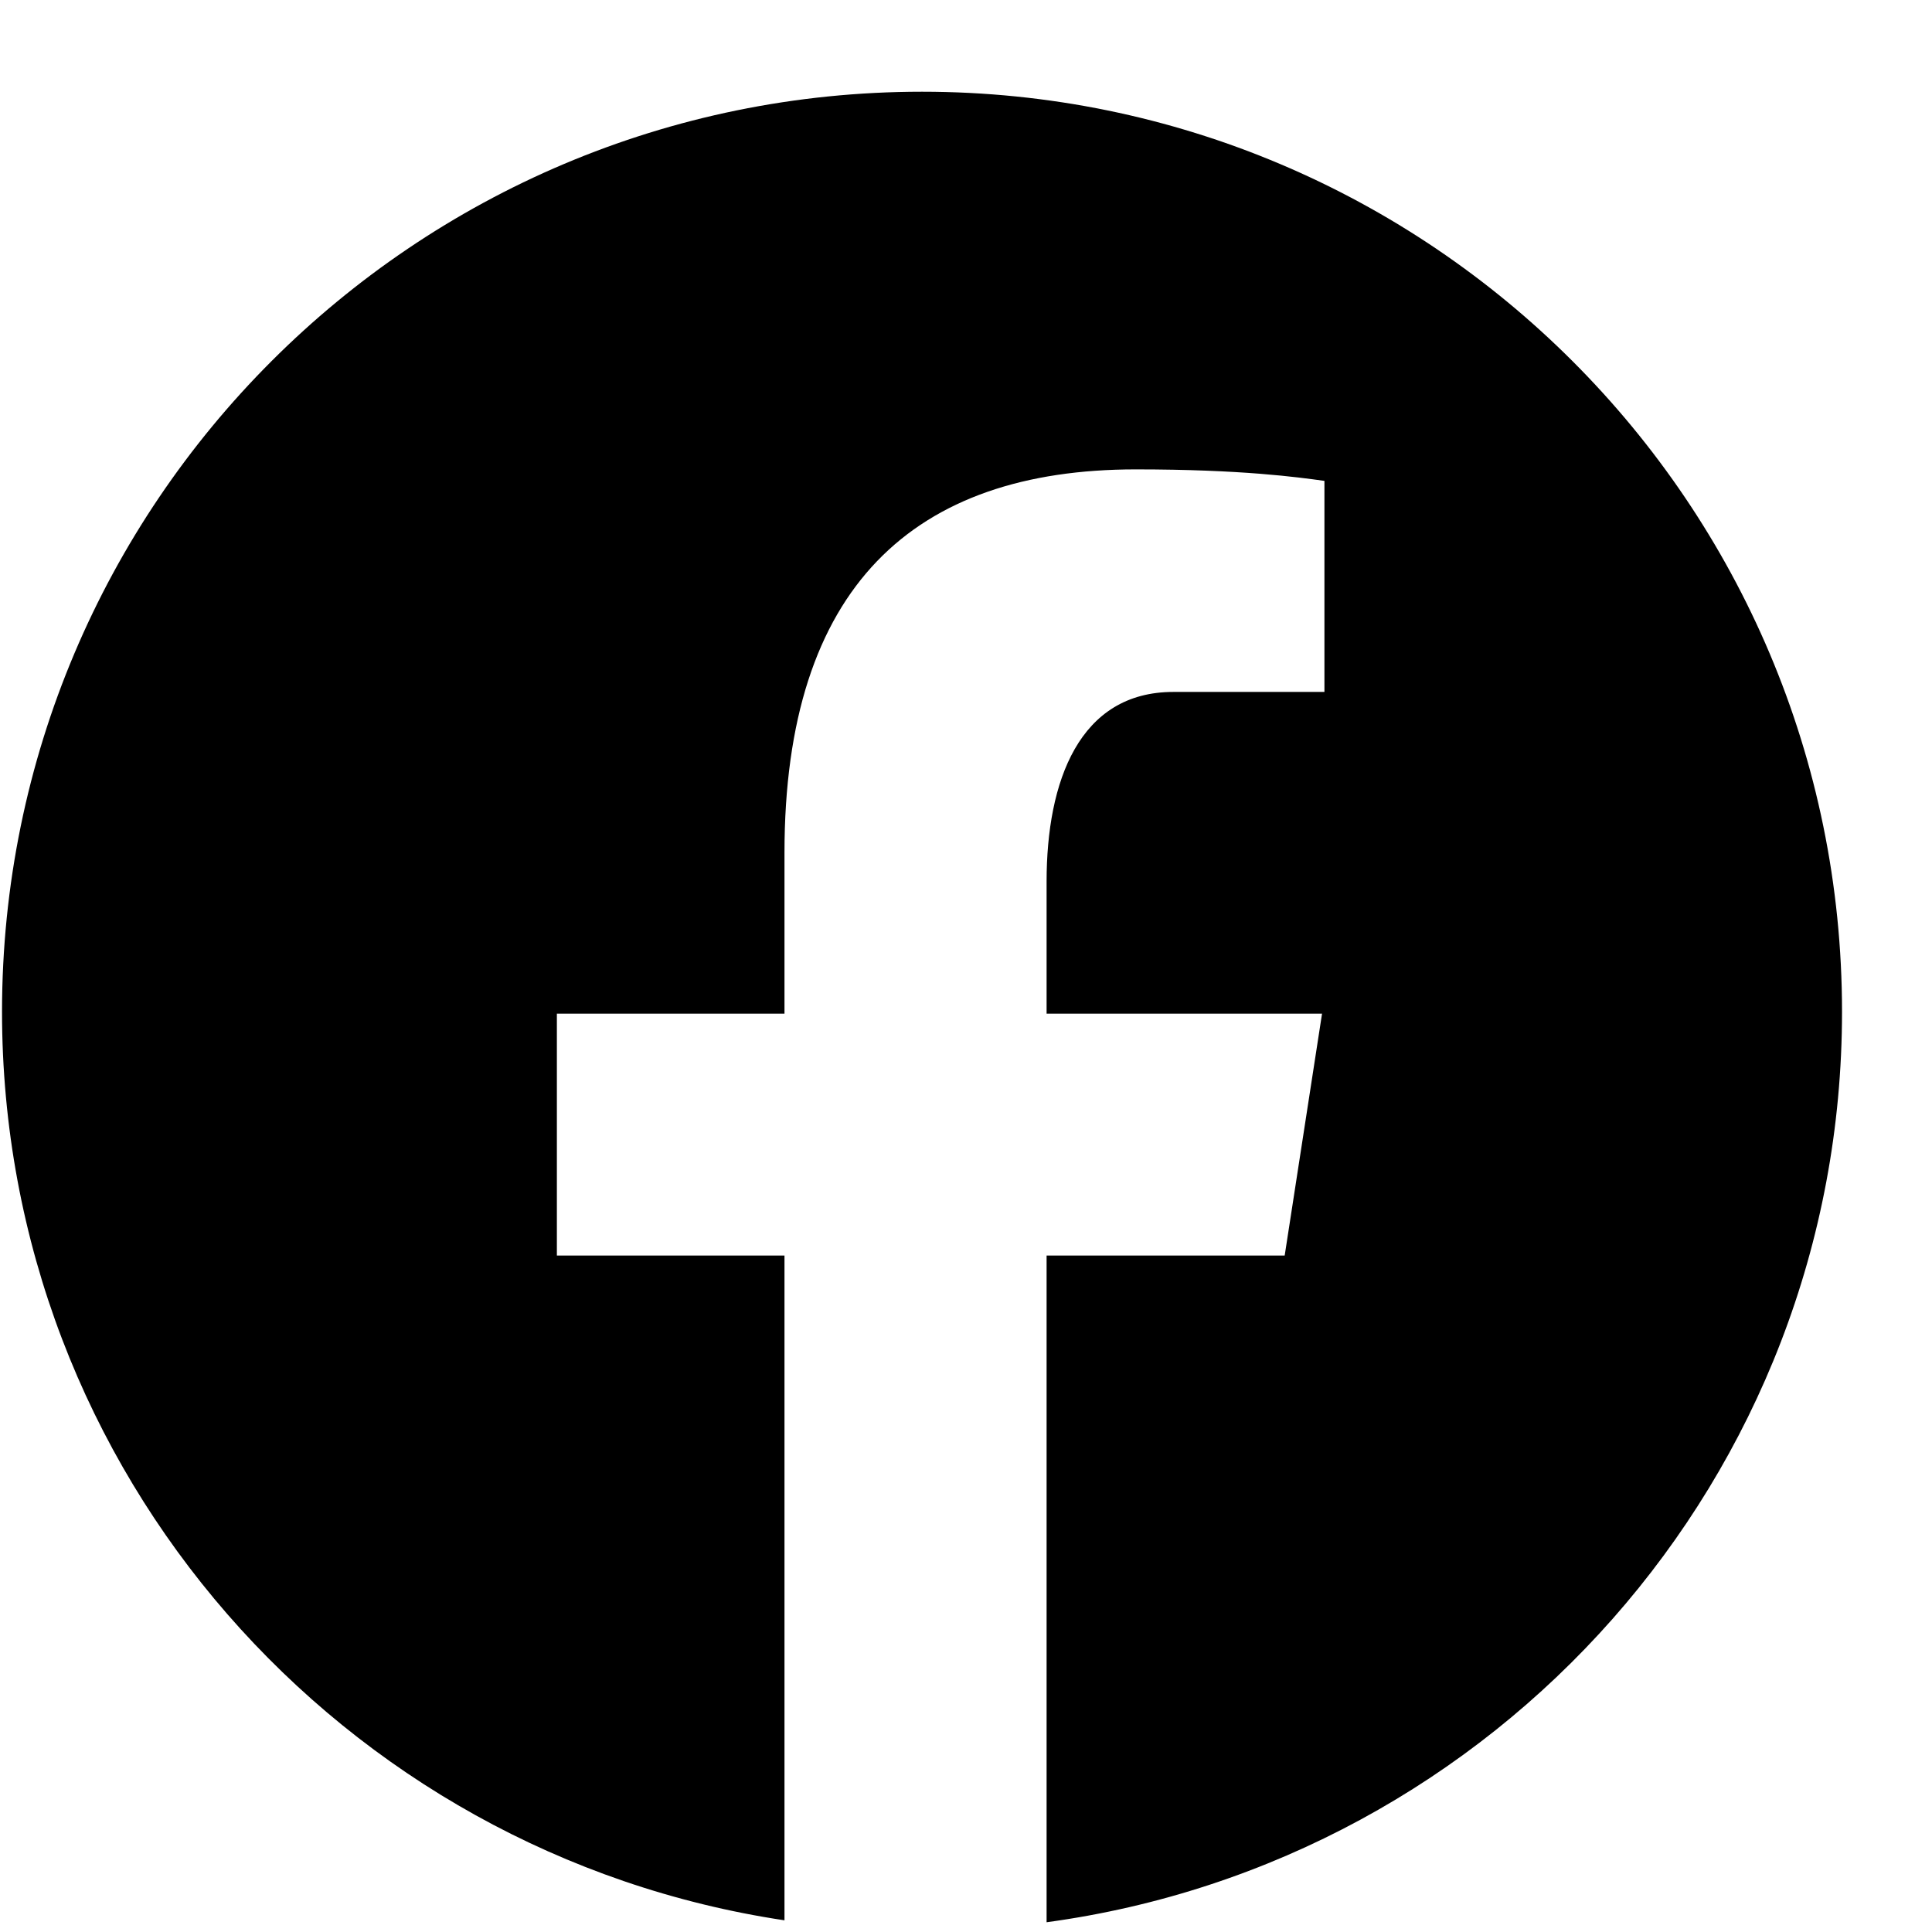
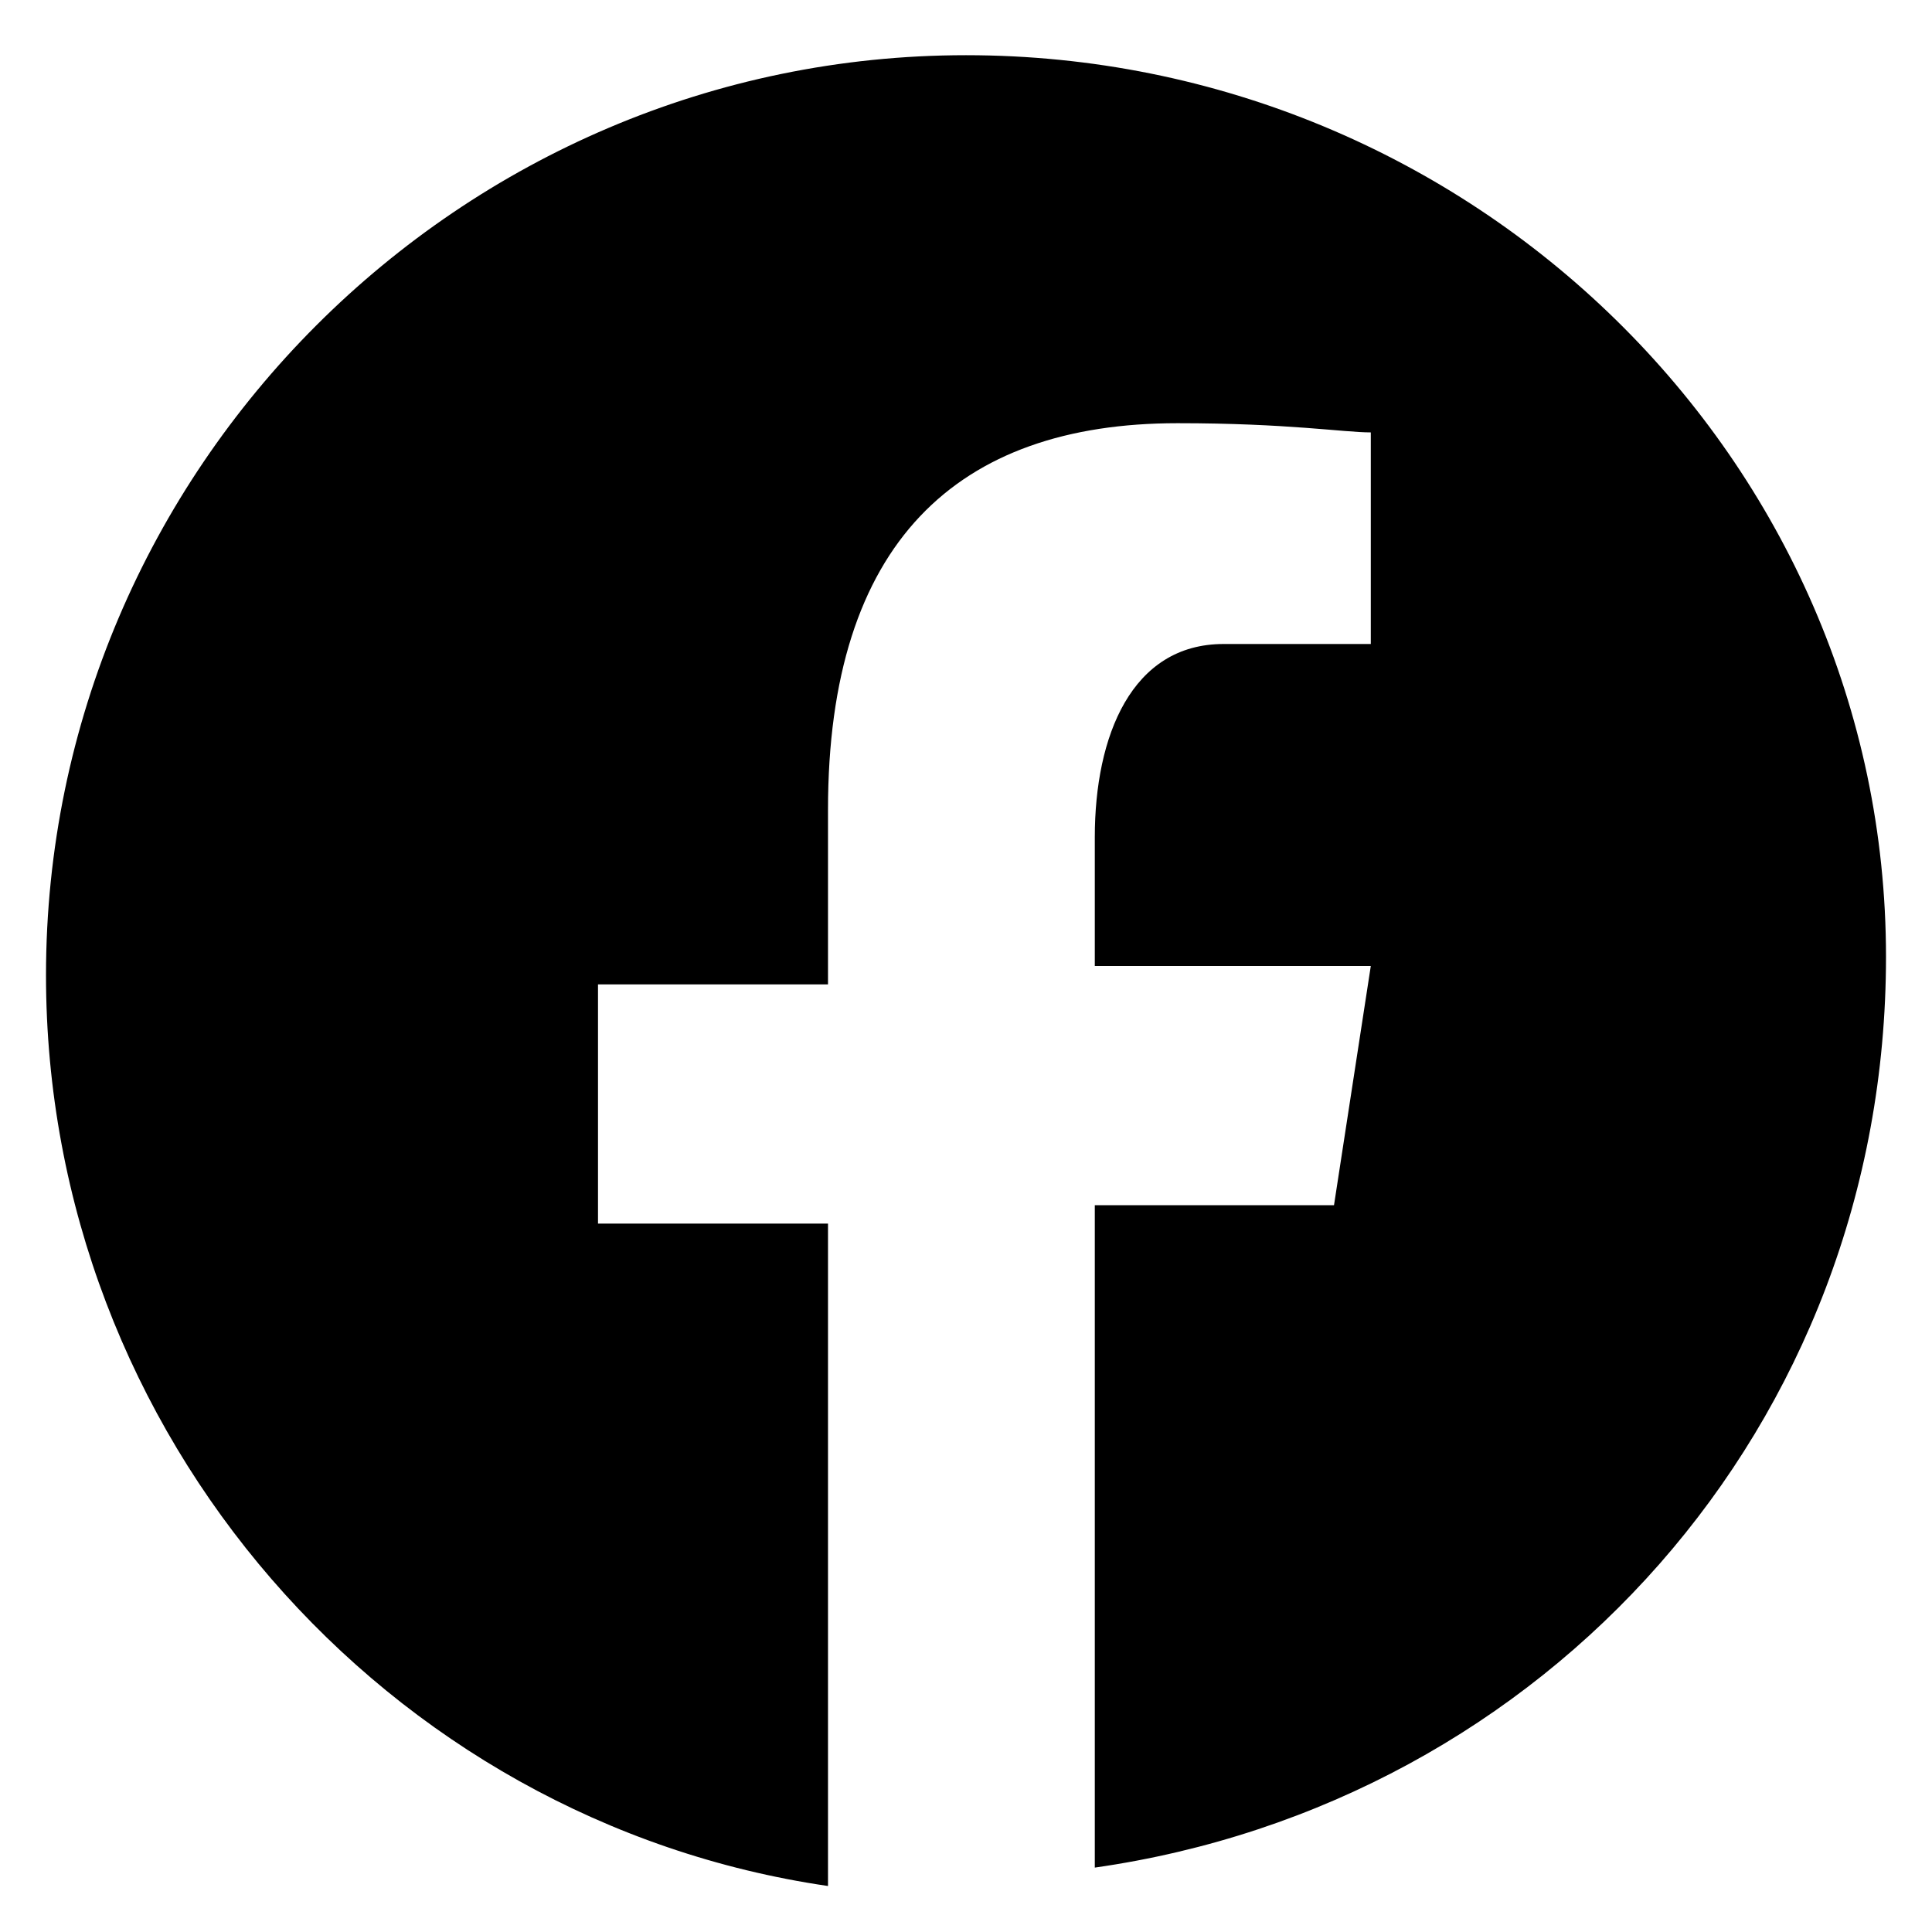
- <svg xmlns="http://www.w3.org/2000/svg" width="21" height="21" viewBox="0 0 21 21" fill="none">
-   <path d="M10.022 0.997C4.499 0.997 0.022 5.474 0.022 10.997C0.022 16.01 3.715 20.15 8.527 20.873V13.647H6.053V11.018H8.527V9.269C8.527 6.373 9.938 5.102 12.345 5.102C13.498 5.102 14.107 5.187 14.396 5.227V7.521H12.754C11.732 7.521 11.376 8.49 11.376 9.582V11.018H14.37L13.964 13.647H11.376V20.894C16.256 20.232 20.022 16.059 20.022 10.997C20.022 5.474 15.545 0.997 10.022 0.997Z" fill="black" />
+ <svg xmlns="http://www.w3.org/2000/svg" version="1.1" id="Слой_1" x="0px" y="0px" viewBox="0 0 21 21" style="enable-background:new 0 0 21 21;" xml:space="preserve">
+   <path d="M10.5,0.6c-5.5,0-10,4.5-10,10c0,5,3.7,9.2,8.5,9.9v-7.2H6.5v-2.6H9V8.8c0-2.9,1.4-4.2,3.8-4.2c1.2,0,1.8,0.1,2.1,0.1v2.3  h-1.6c-1,0-1.4,1-1.4,2.1v1.4h3l-0.4,2.6h-2.6v7.2c4.9-0.7,8.6-4.8,8.6-9.9C20.5,5,16,0.6,10.5,0.6z" />
</svg>
